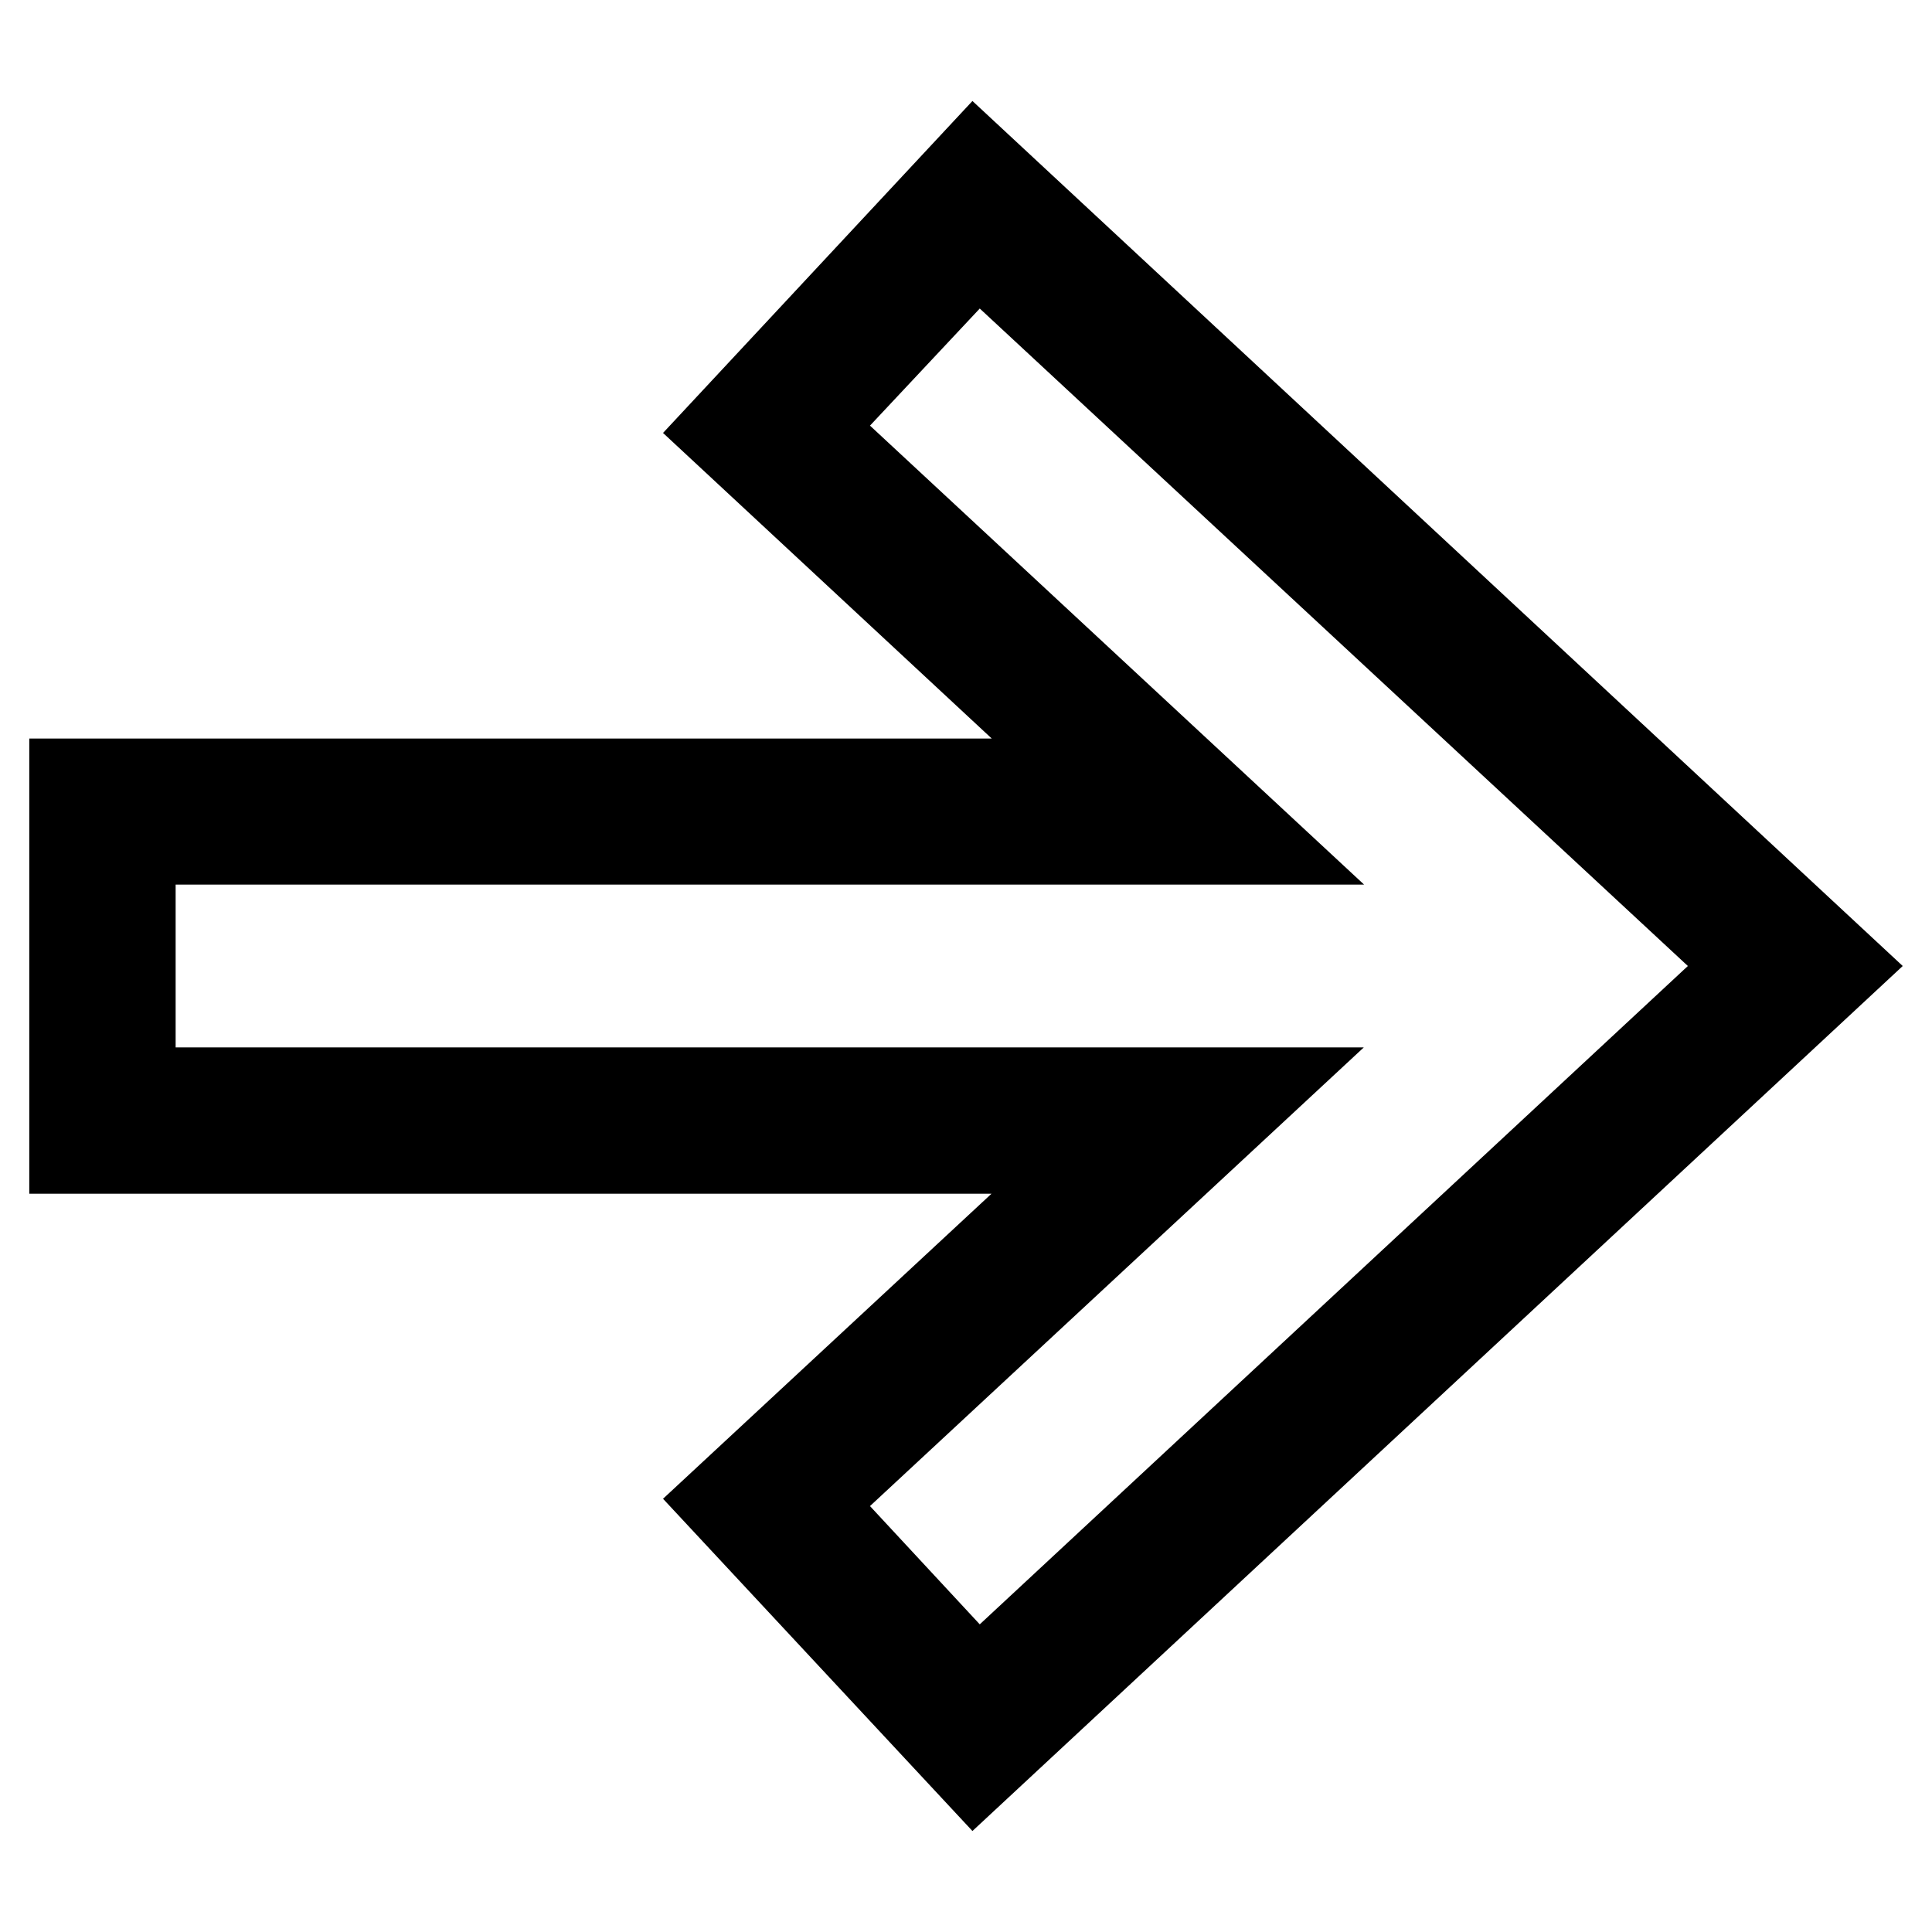
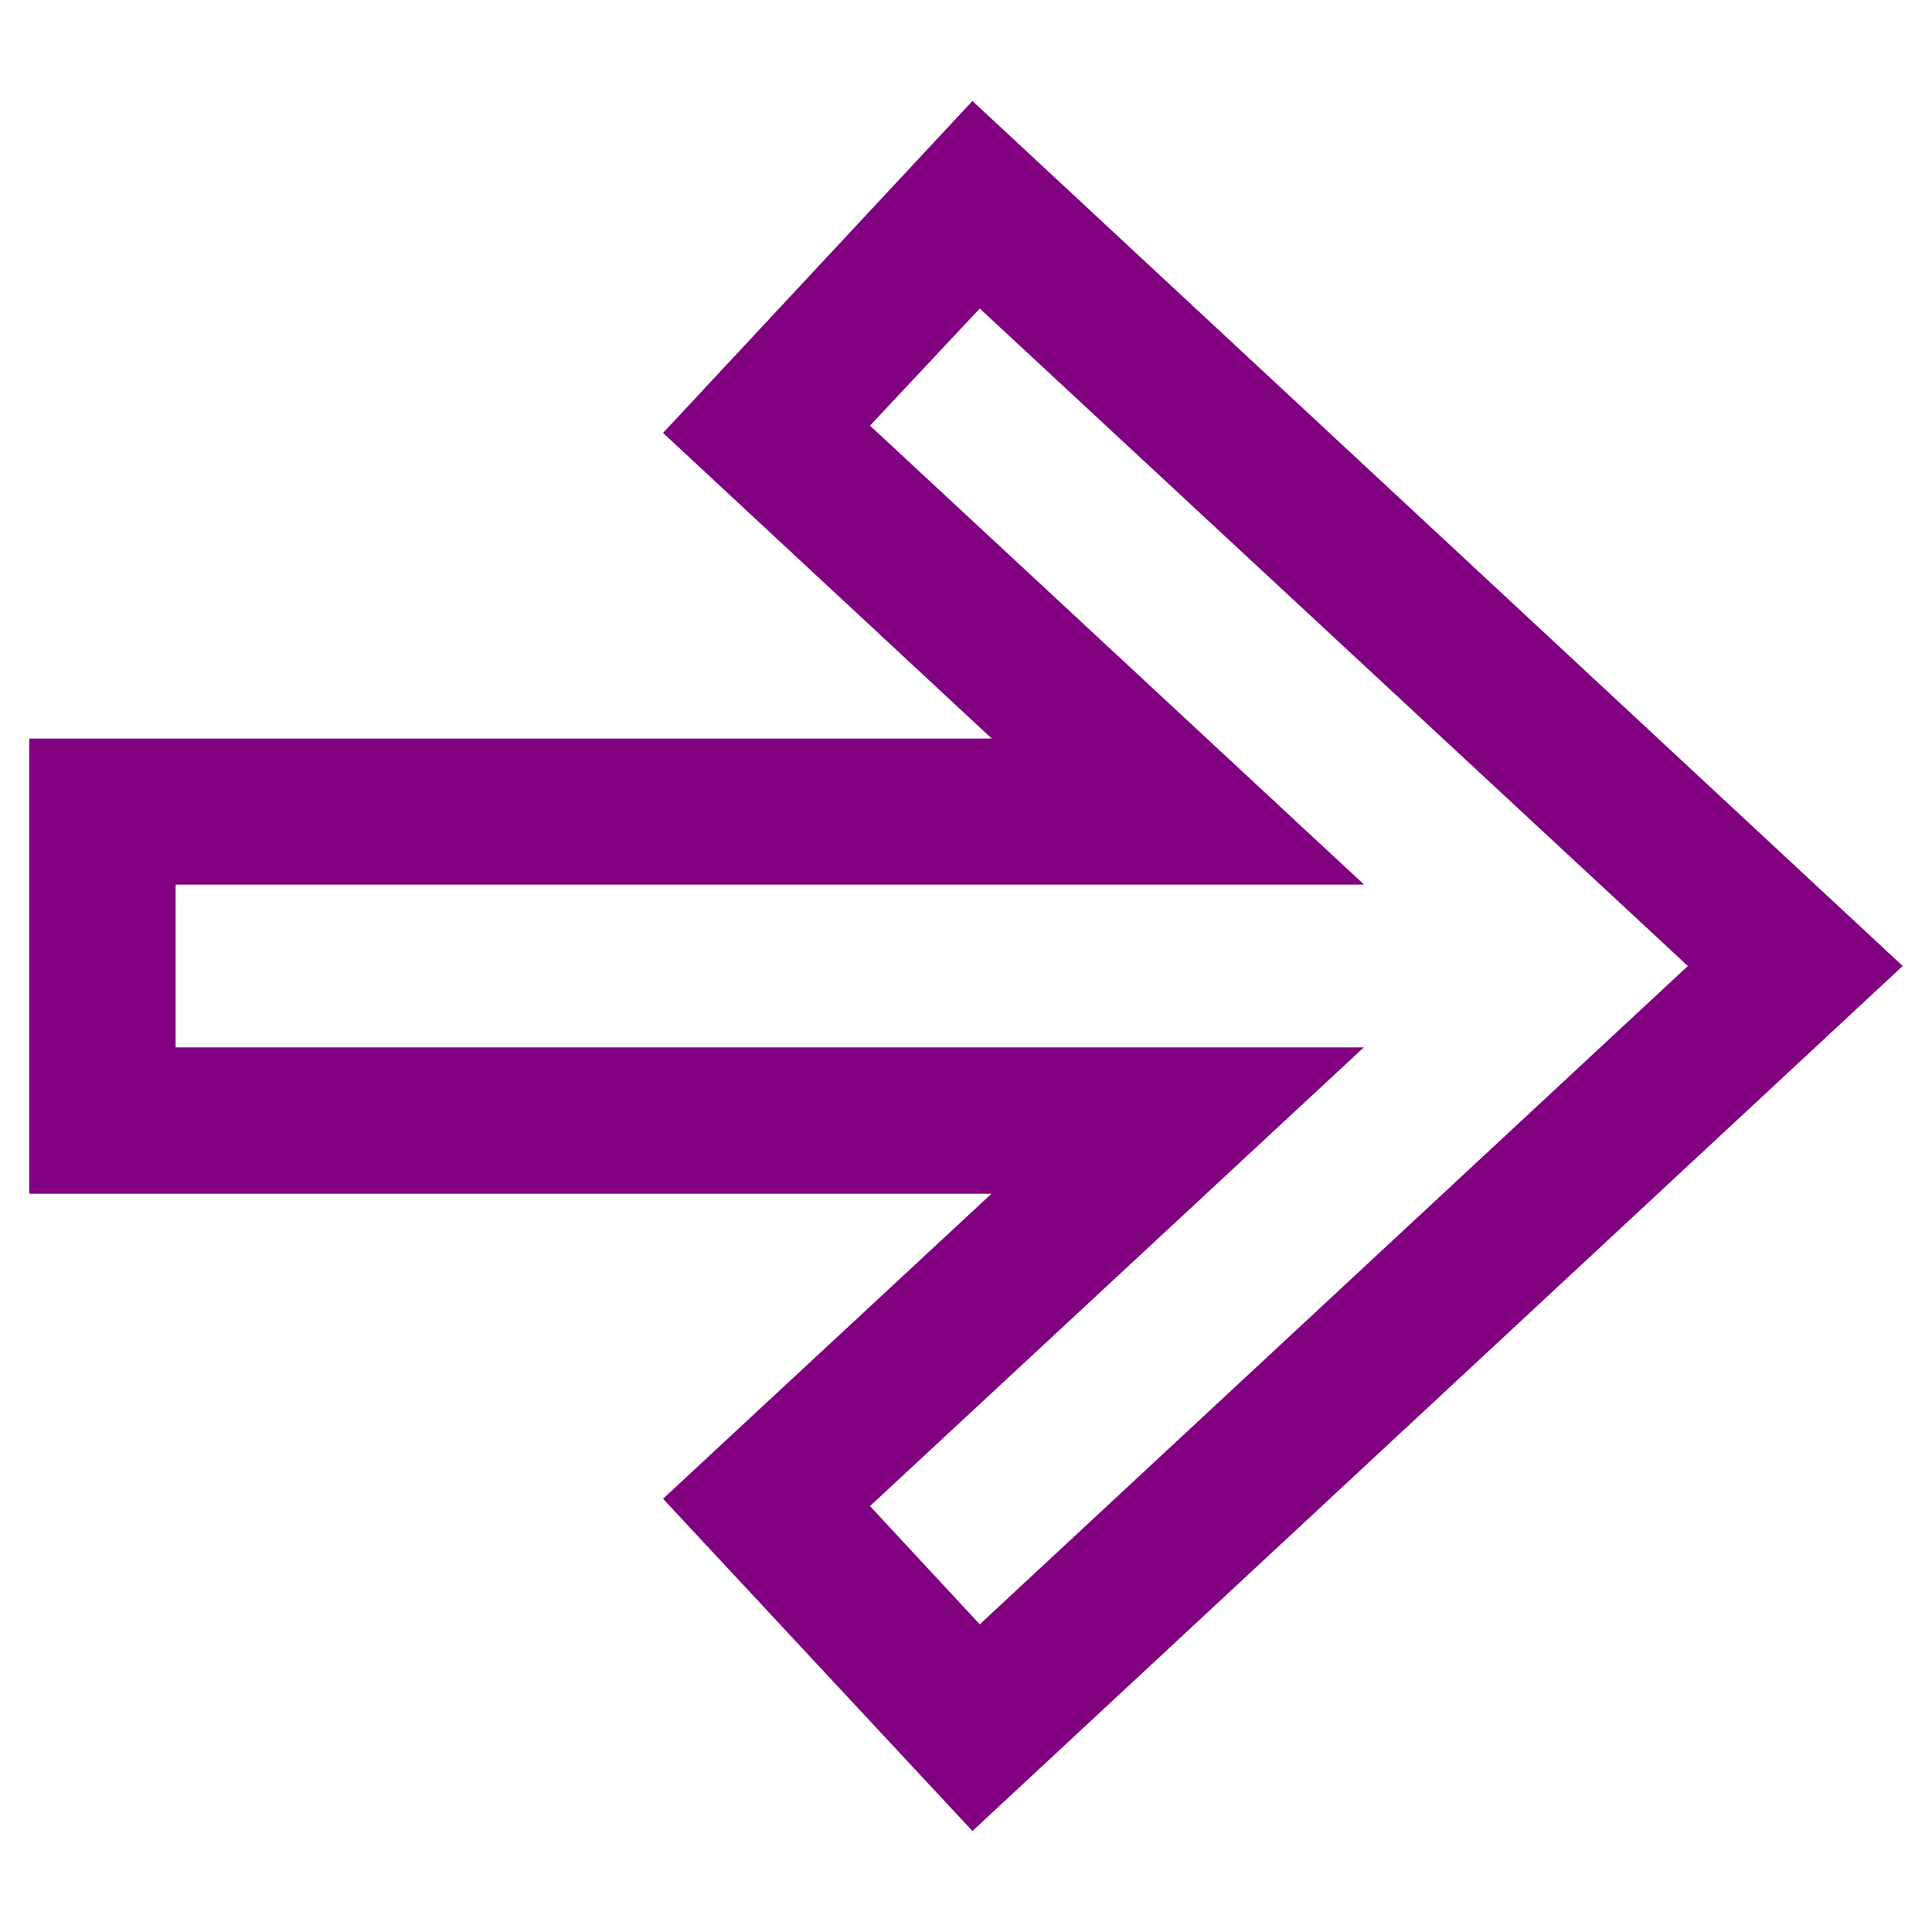
- <svg xmlns="http://www.w3.org/2000/svg" id="Layer_1" data-name="Layer 1" viewBox="0 0 66 66">
+ <svg xmlns="http://www.w3.org/2000/svg" id="Layer_1" data-name="Layer 1" viewBox="0 0 66 66" fill="purple">
  <path d="M33.22,3.45,22.65,14.79,33.88,25.23H1V40.78H33.87L22.65,51.2,33.22,62.55,65,33Zm-3.5,48L46.59,35.78H6V30.22H46.6L29.72,14.54l3.75-4L57.66,33,33.47,55.49Z" />
</svg>
